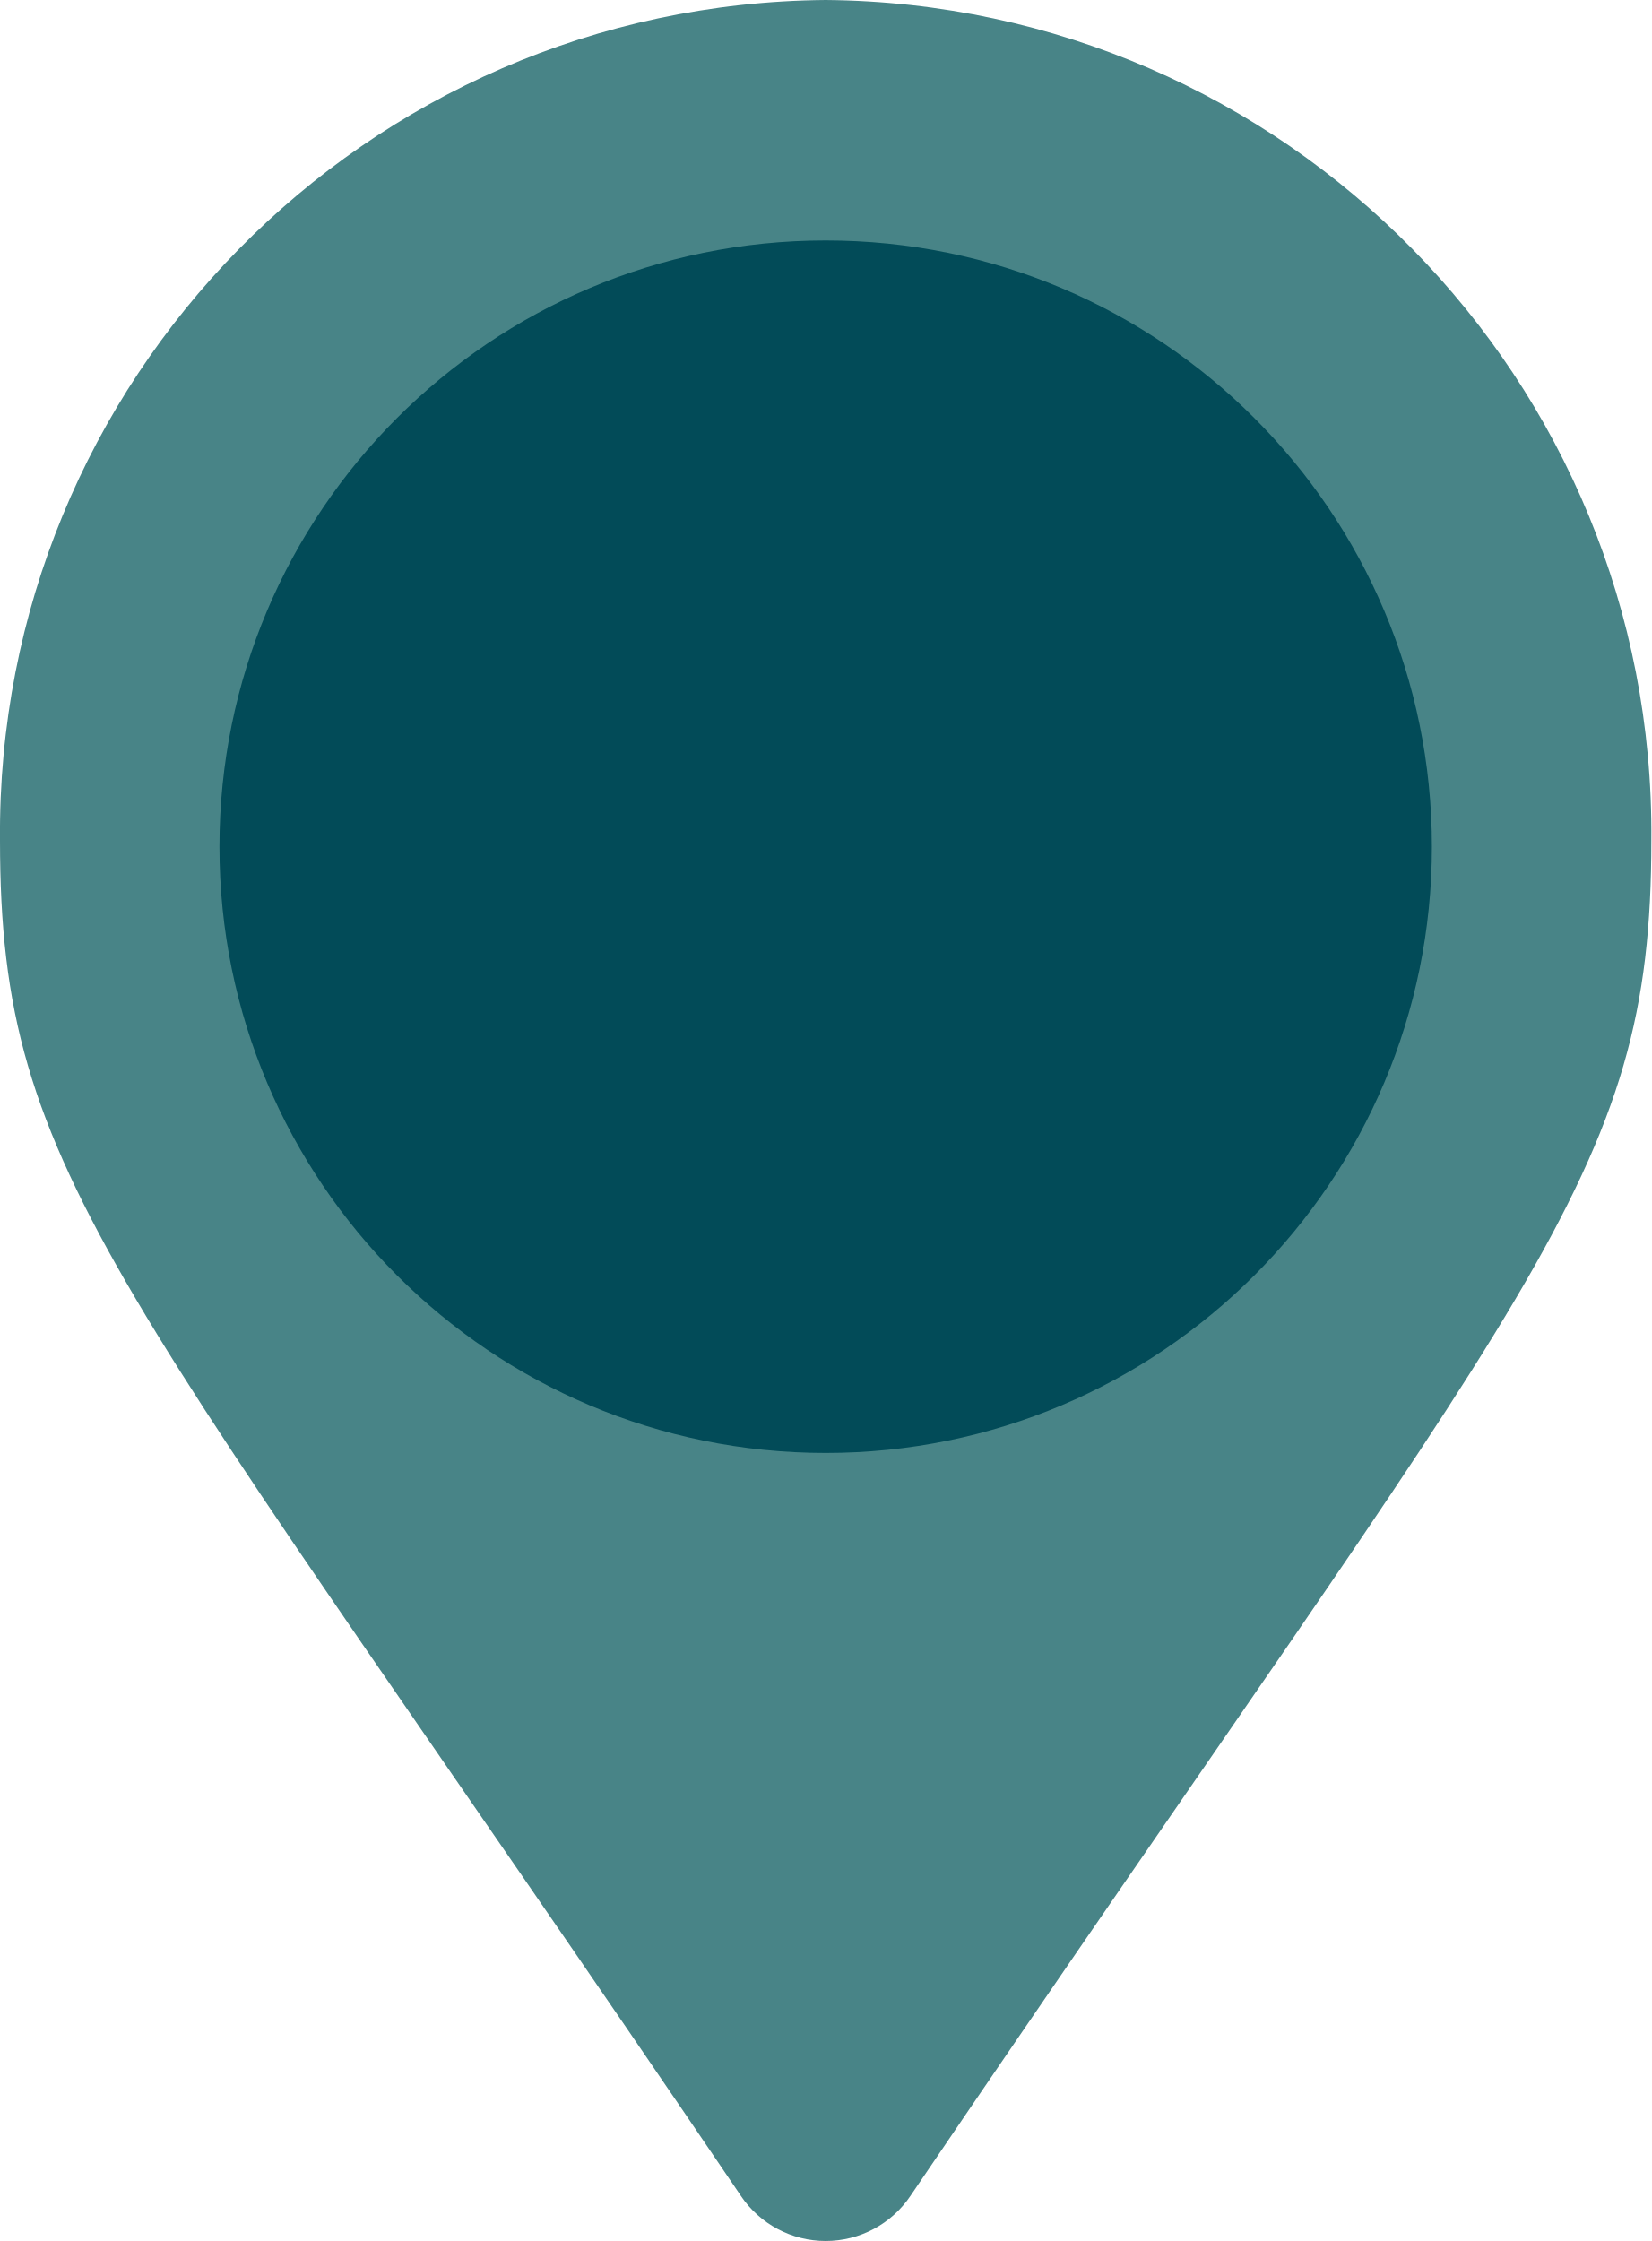
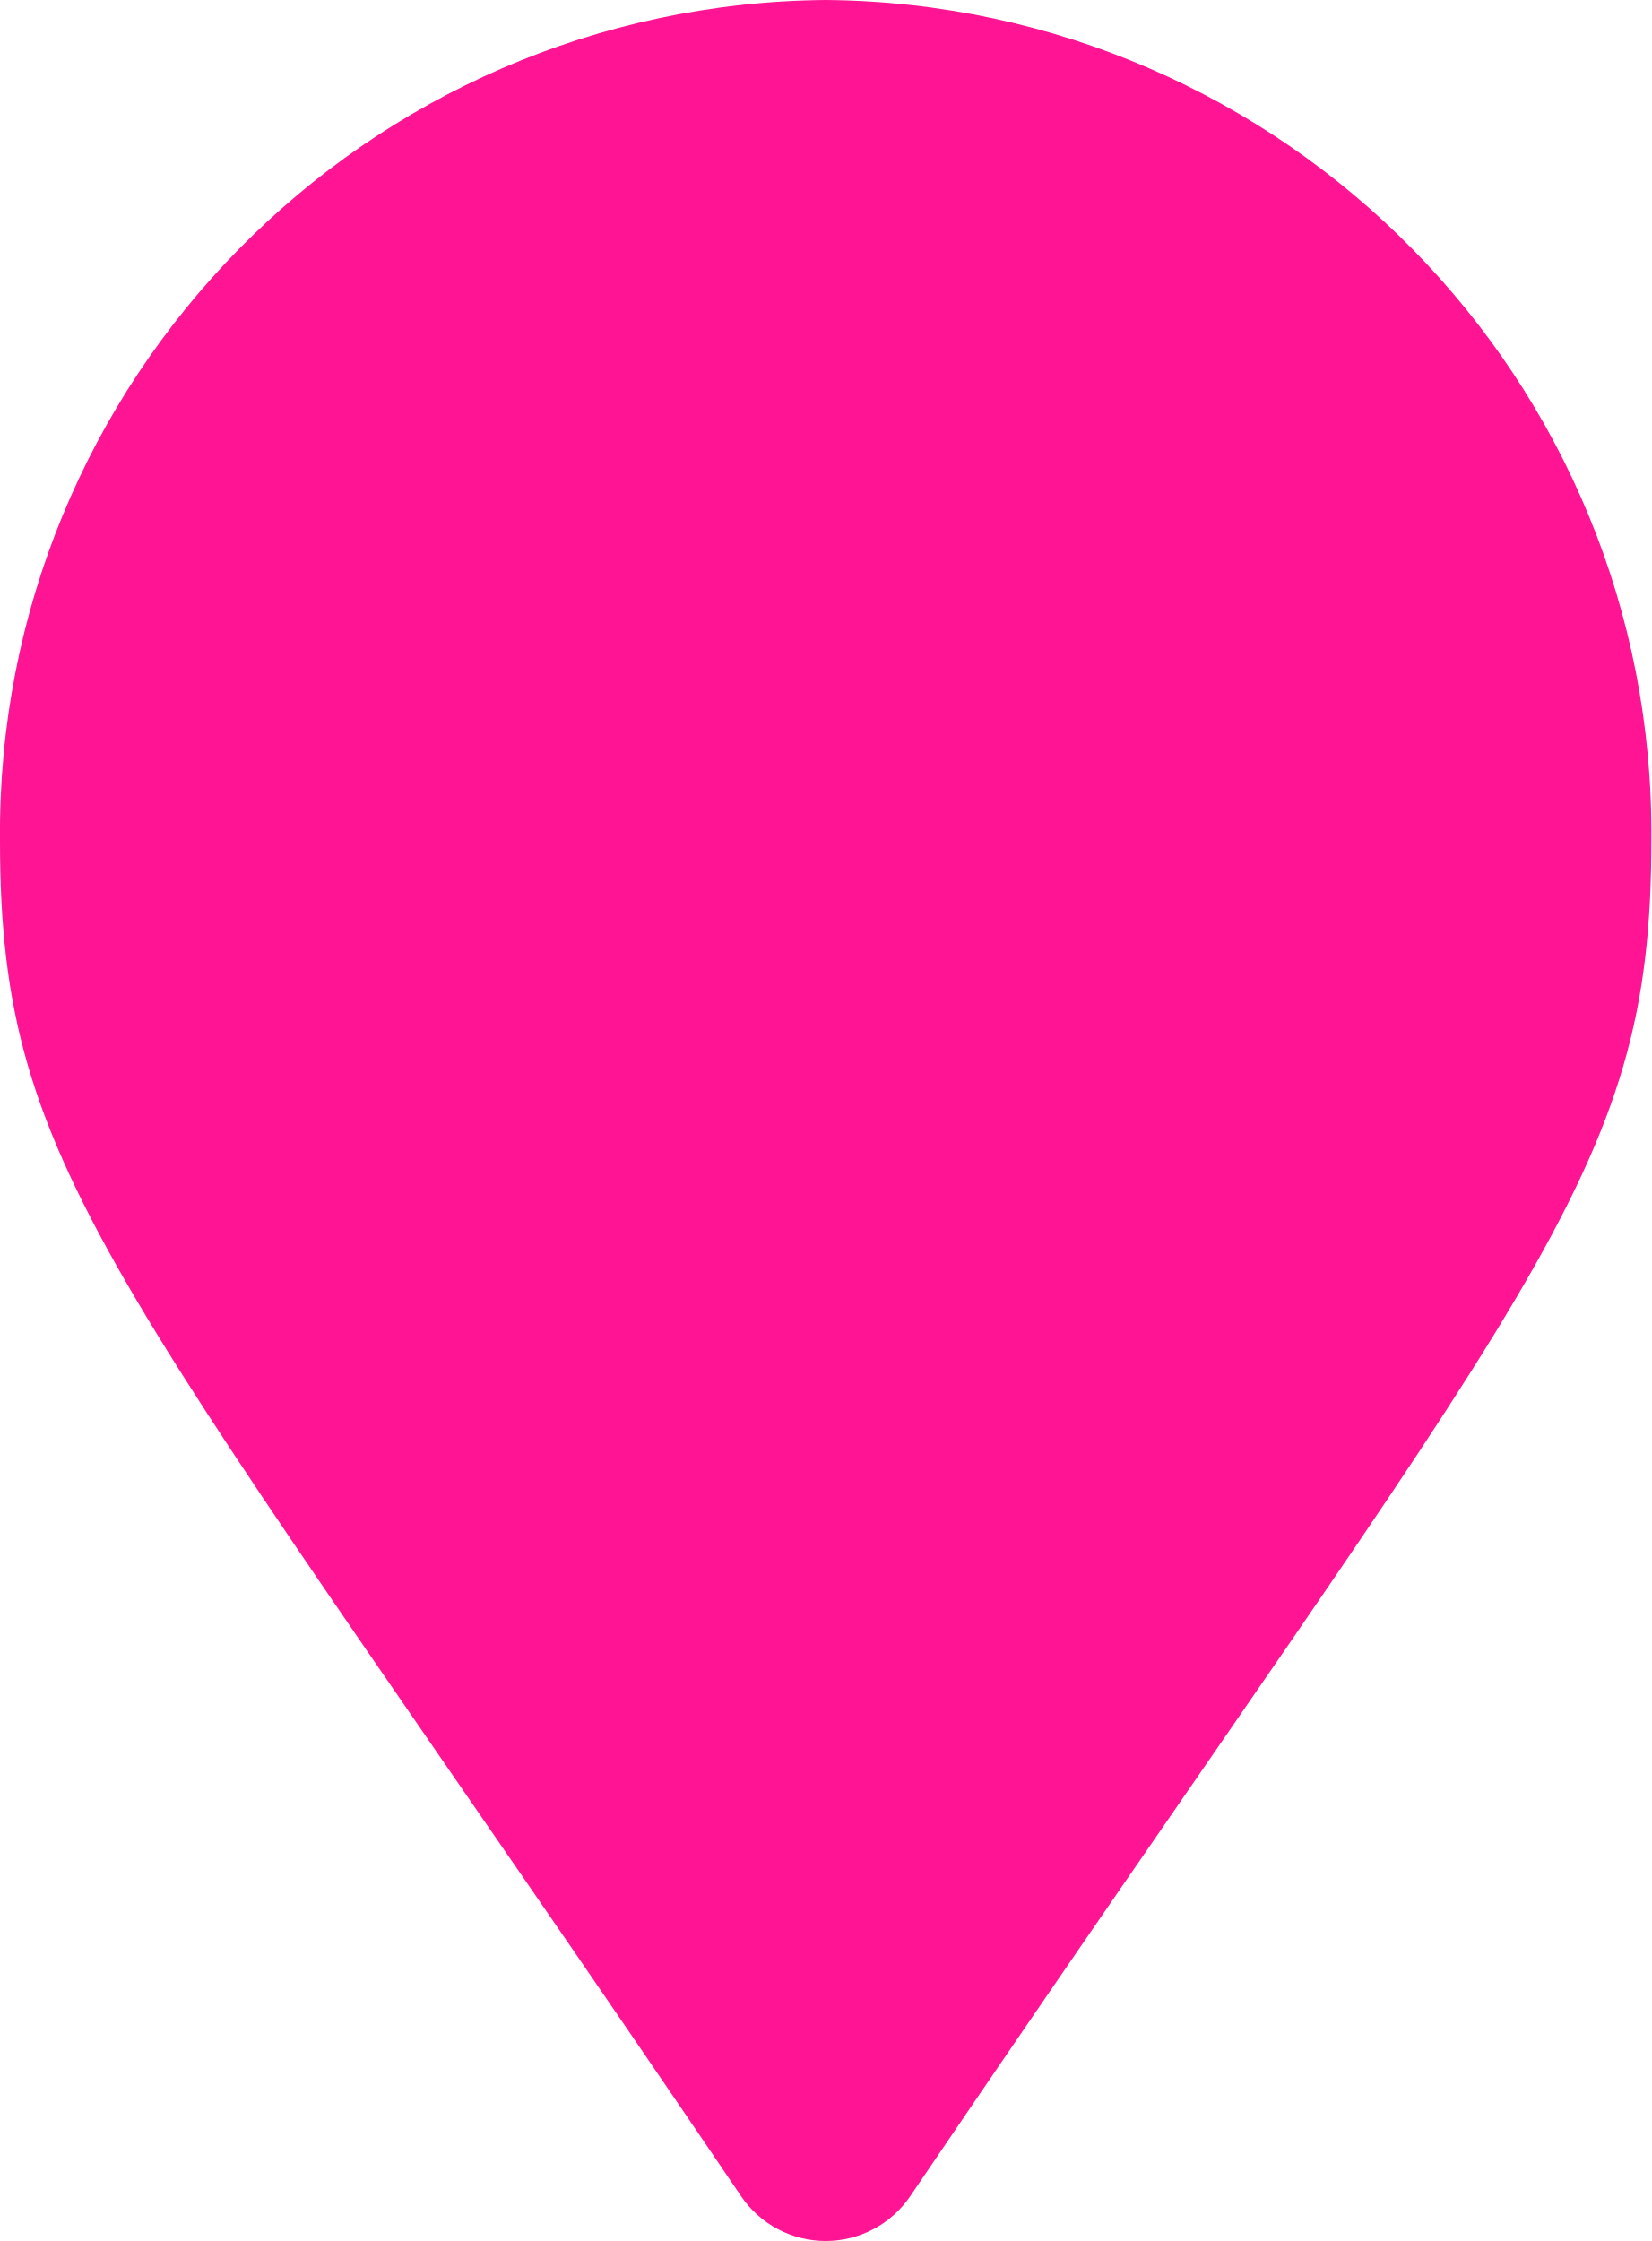
<svg xmlns="http://www.w3.org/2000/svg" width="42.222" height="57.296" viewBox="0 0 42.222 57.296">
  <g id="Group_218" data-name="Group 218" transform="translate(-1175.818 -373.852)">
-     <path id="Icon_awesome-map-marker-alt" data-name="Icon awesome-map-marker-alt" d="M18.942,56.14C2.965,32.568,0,30.149,0,21.486A21.3,21.3,0,0,1,21.111,0,21.3,21.3,0,0,1,42.222,21.486c0,8.663-2.965,11.082-18.942,34.654a2.614,2.614,0,0,1-4.339,0Zm2.17-25.7a8.954,8.954,0,1,0-8.8-8.953A8.875,8.875,0,0,0,21.111,30.439Z" transform="translate(1175.818 373.852)" fill="#488487" />
-     <path id="Path_247" data-name="Path 247" d="M15.5,0A15.5,15.5,0,1,1,0,15.5,15.5,15.5,0,0,1,15.5,0Z" transform="translate(1181.429 380)" fill="#024b58" />
+     <path id="Icon_awesome-map-marker-alt" data-name="Icon awesome-map-marker-alt" d="M18.942,56.14C2.965,32.568,0,30.149,0,21.486A21.3,21.3,0,0,1,21.111,0,21.3,21.3,0,0,1,42.222,21.486c0,8.663-2.965,11.082-18.942,34.654a2.614,2.614,0,0,1-4.339,0Zm2.17-25.7a8.954,8.954,0,1,0-8.8-8.953A8.875,8.875,0,0,0,21.111,30.439Z" transform="translate(1175.818 373.852)" fill="#FF1493" />
+     <path id="Path_247" data-name="Path 247" d="M15.5,0A15.5,15.5,0,1,1,0,15.5,15.5,15.5,0,0,1,15.5,0Z" transform="translate(1181.429 380)" fill="#FF1493" />
  </g>
</svg>
